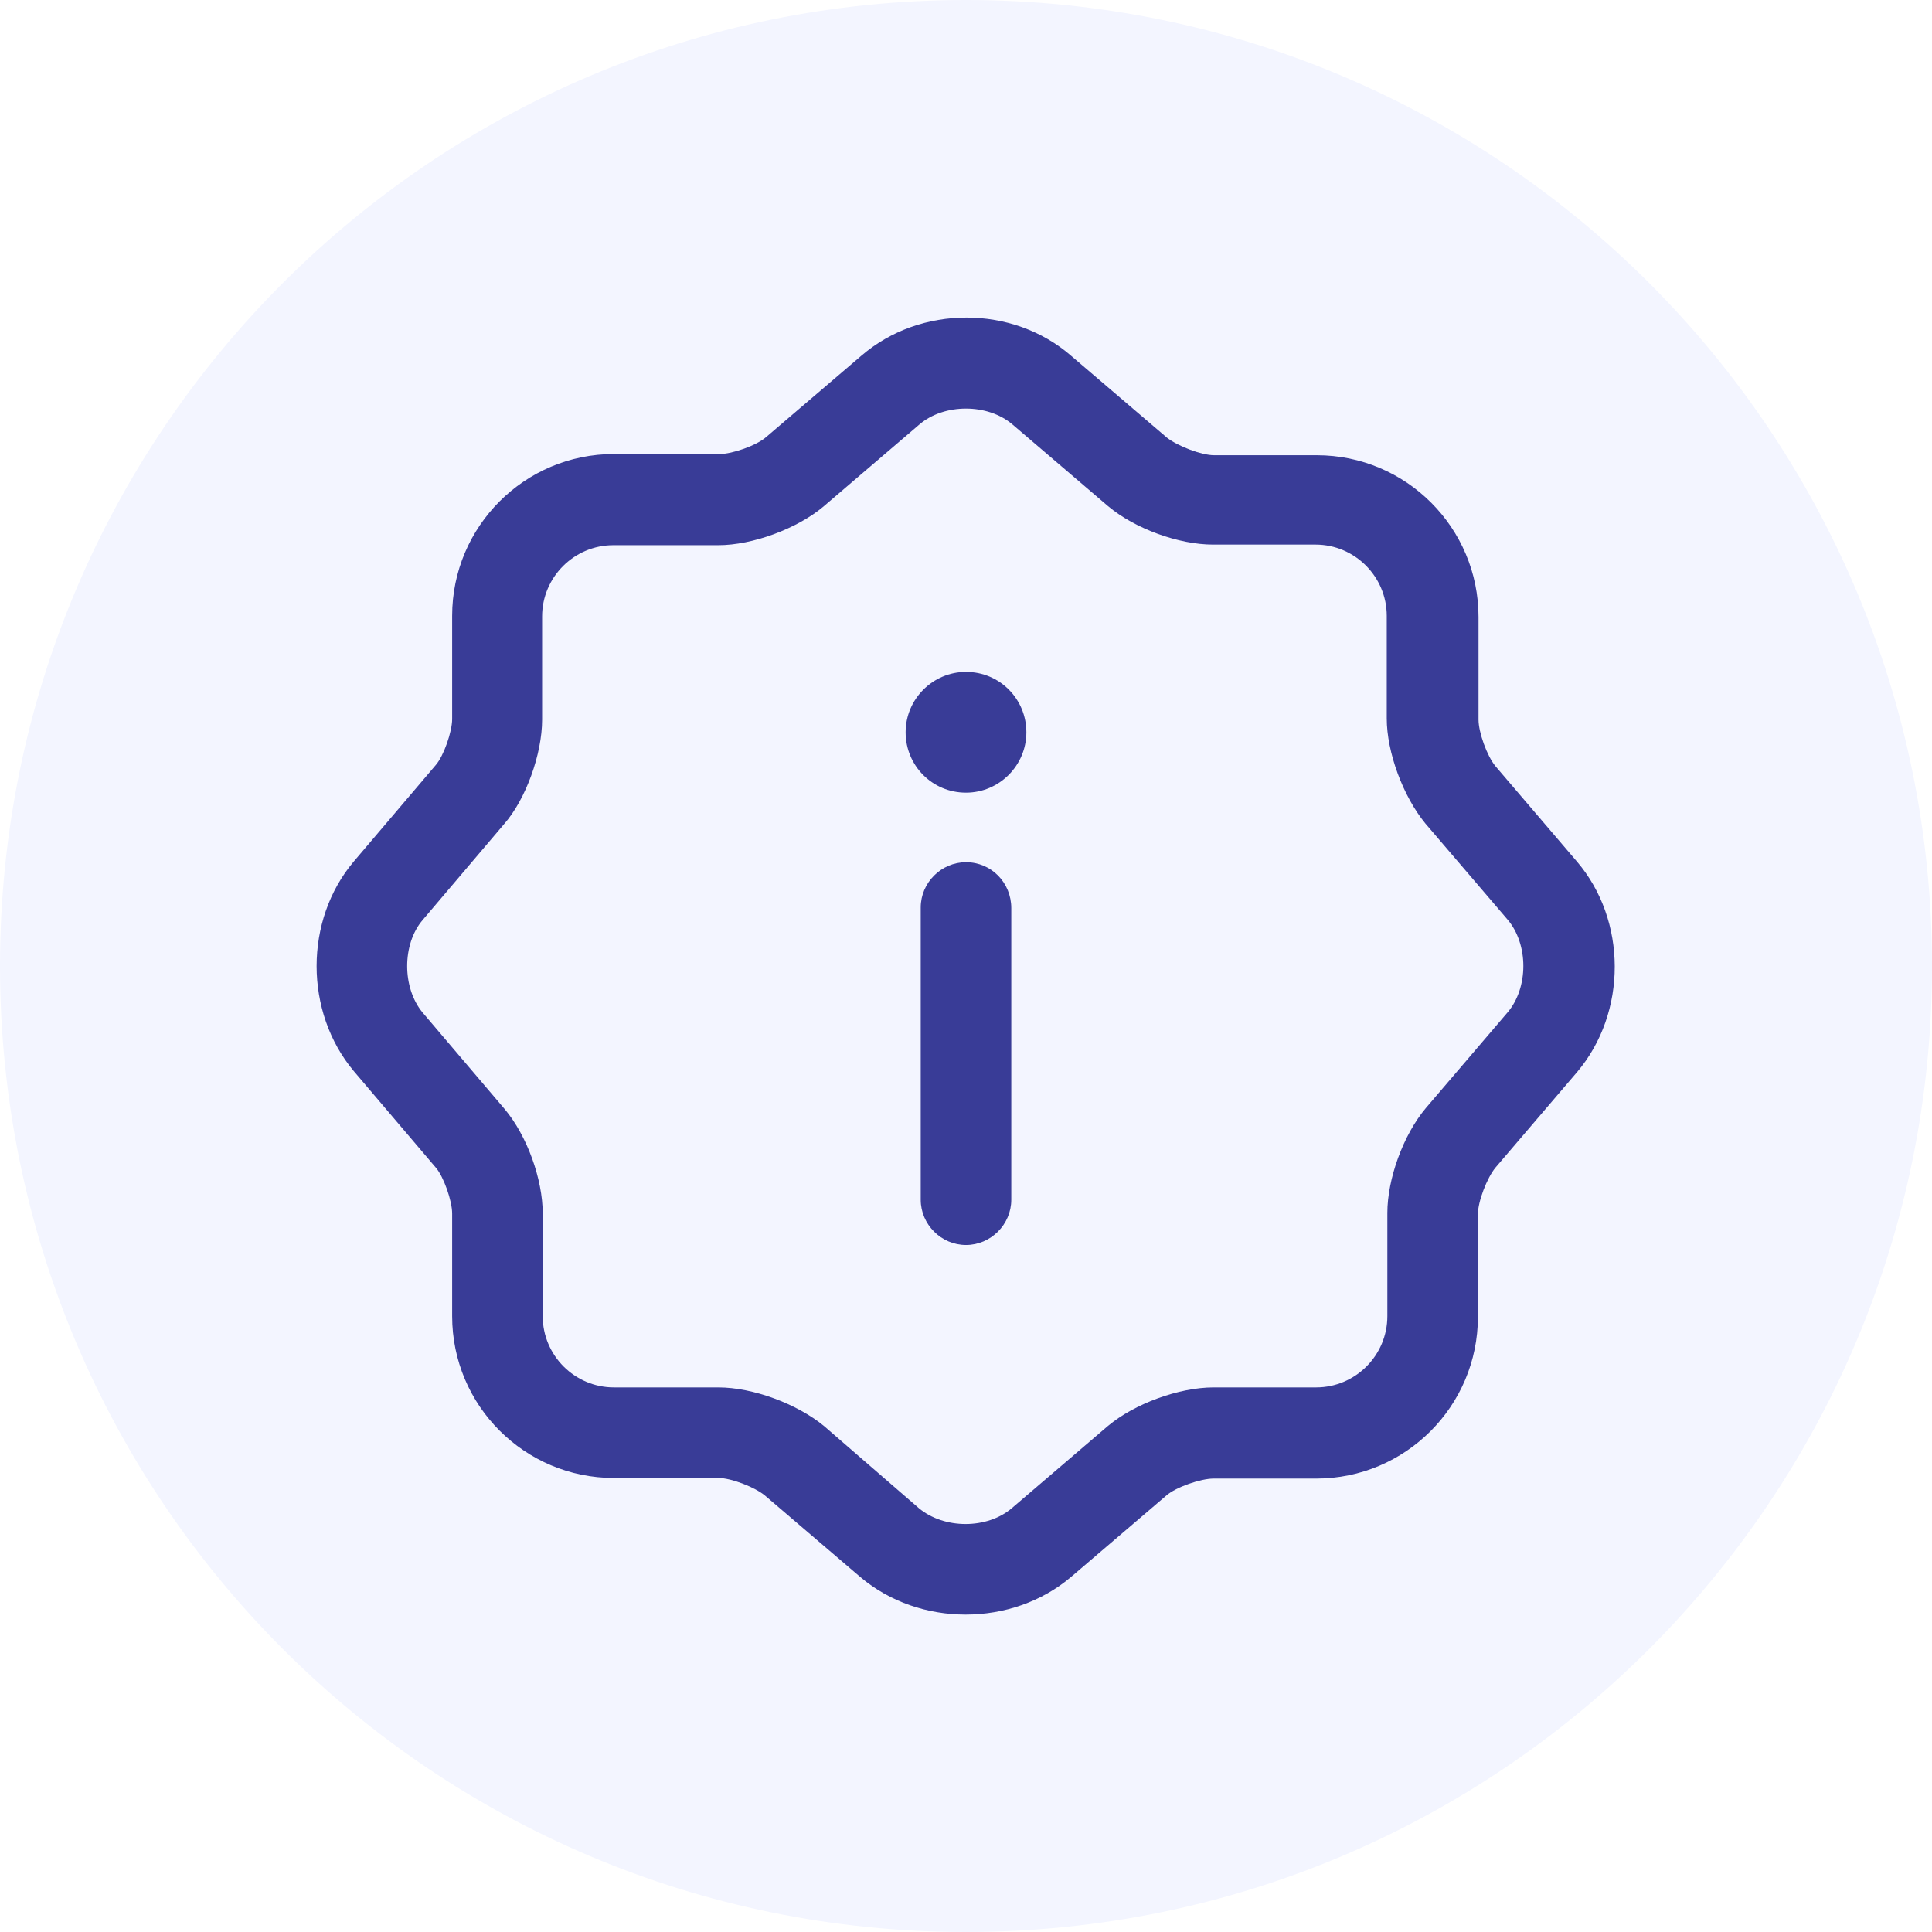
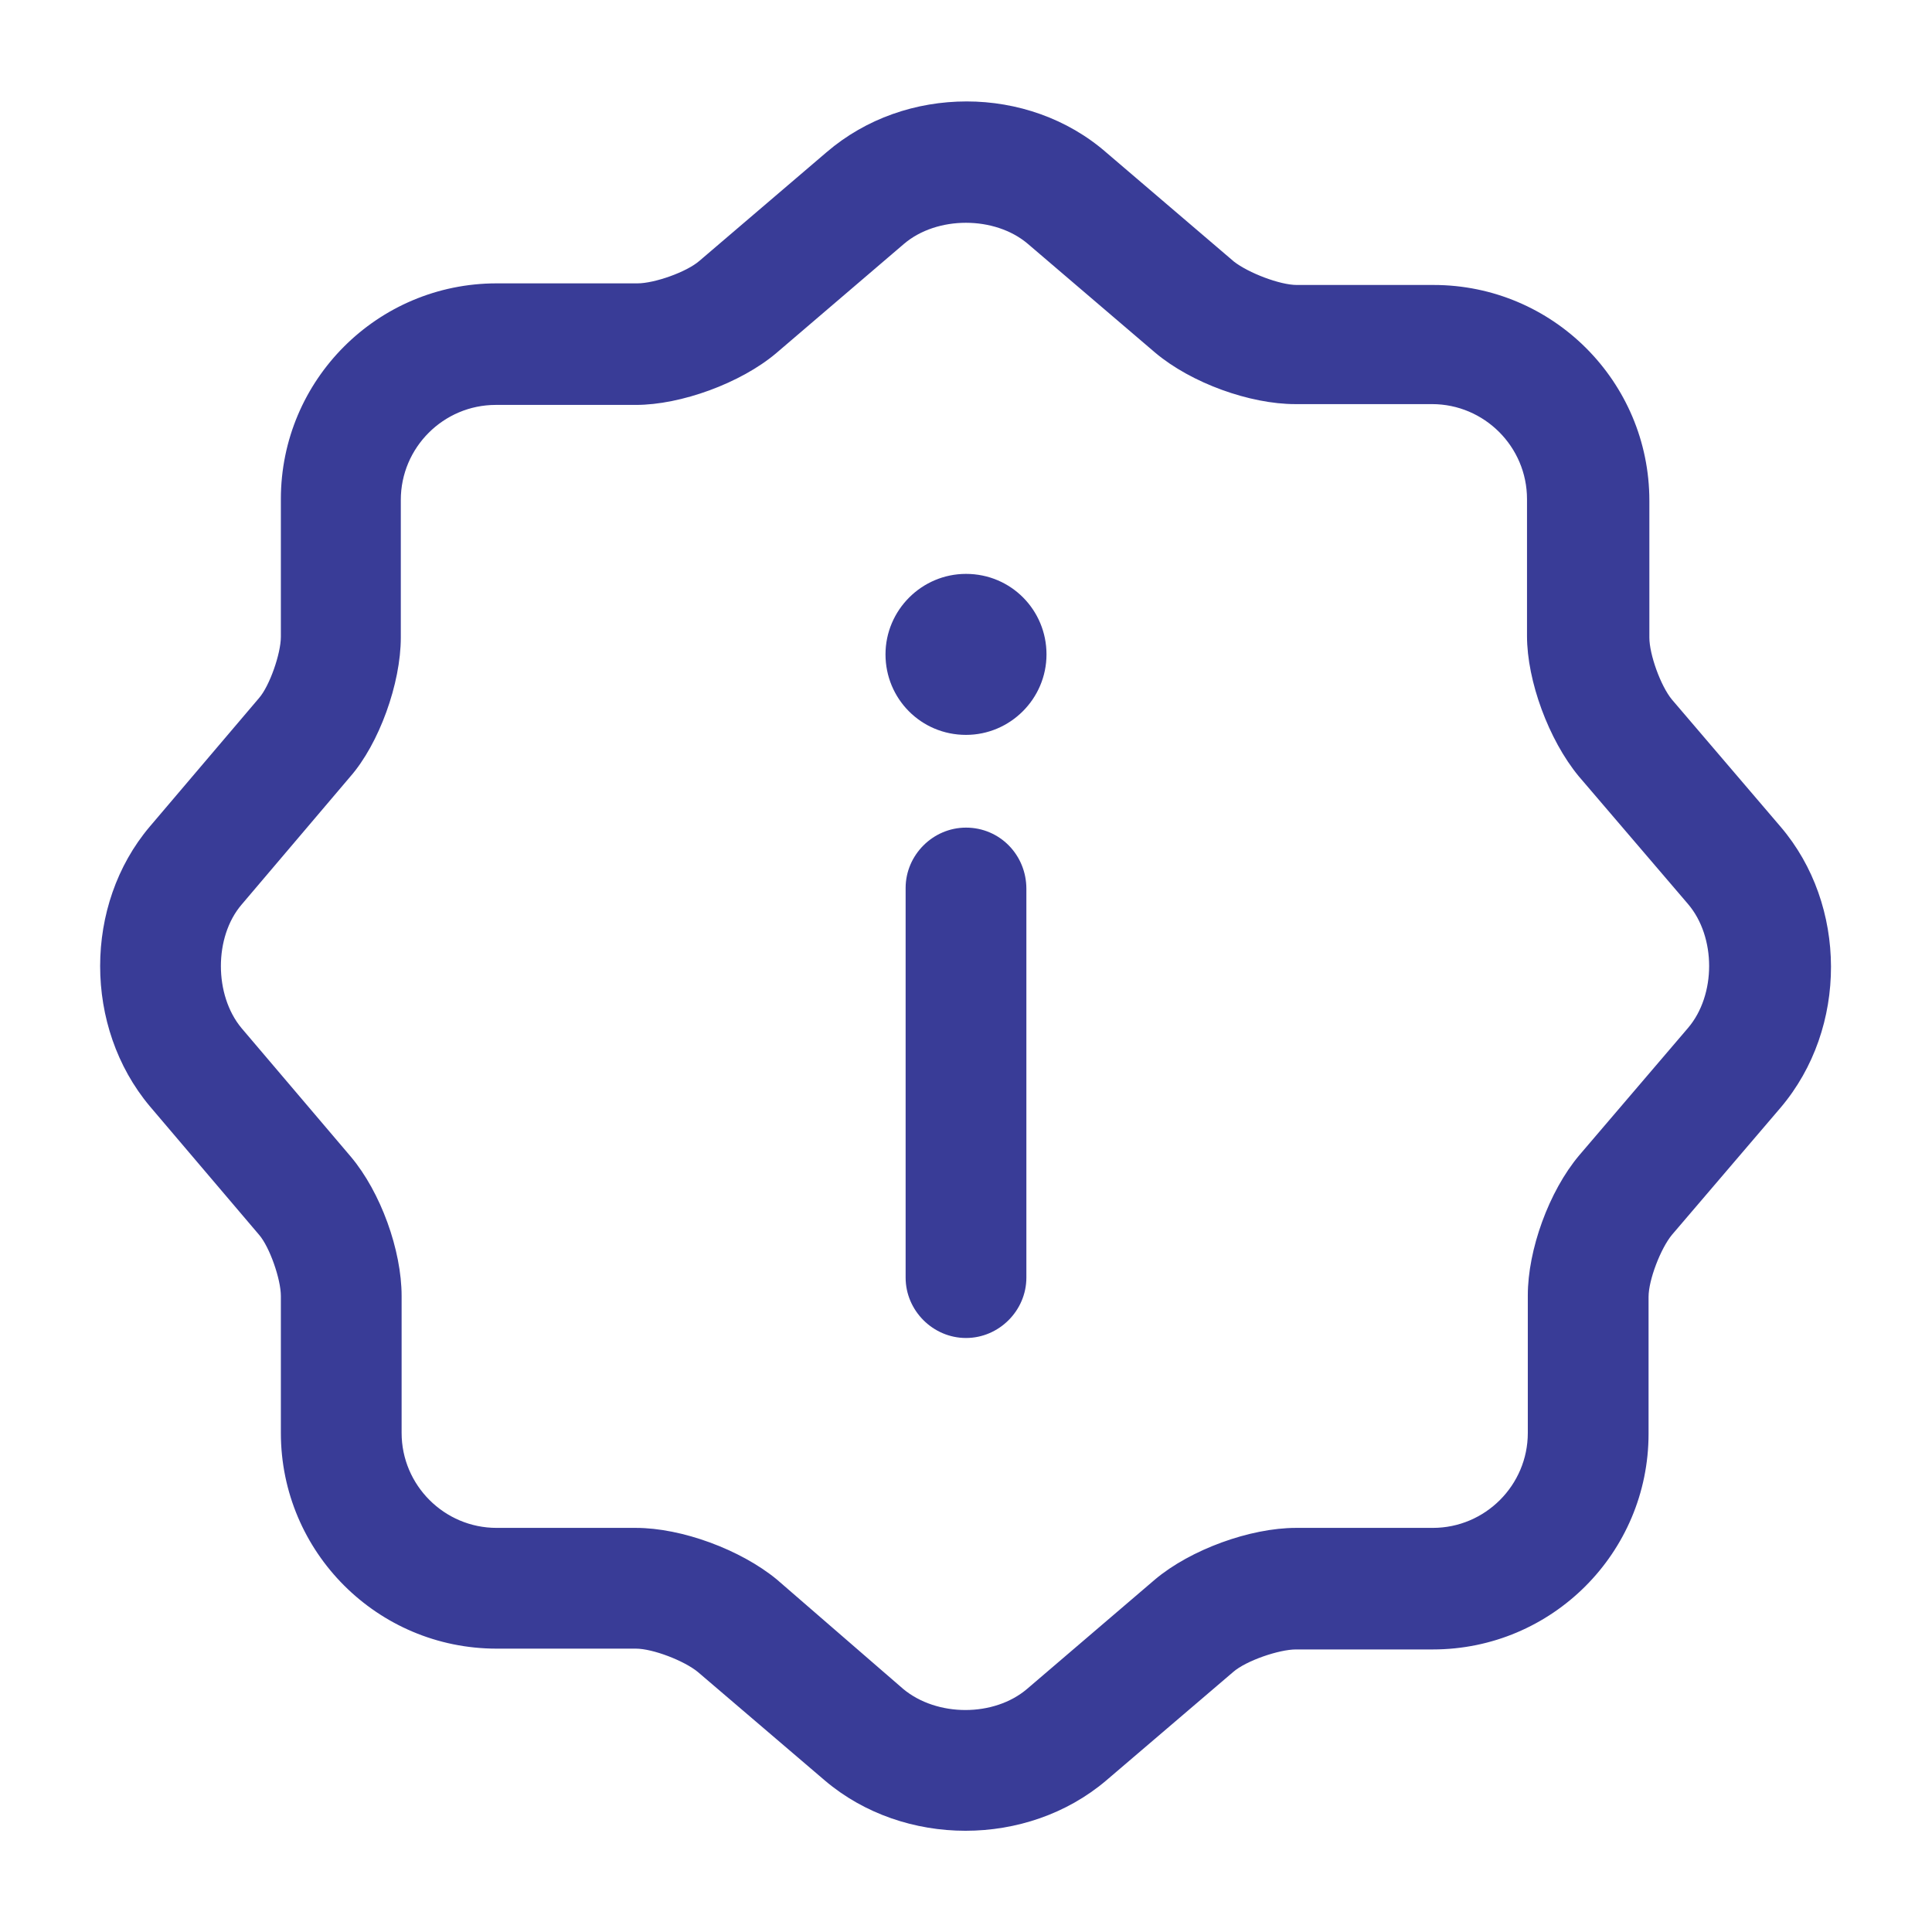
- <svg xmlns="http://www.w3.org/2000/svg" width="32" height="32" viewBox="0 0 32 32" fill="none">
-   <path d="M0 16C0 7.163 7.163 0 16 0V0C24.837 0 32 7.163 32 16V16C32 24.837 24.837 32 16 32V32C7.163 32 0 24.837 0 16V16Z" fill="#F3F5FF" />
-   <path d="M16.009 5.26C15.379 5.26 14.759 5.47 14.269 5.89L12.689 7.24C12.529 7.38 12.129 7.52 11.919 7.52L10.169 7.52C8.689 7.52 7.489 8.72 7.489 10.2L7.489 11.91C7.489 12.12 7.349 12.52 7.219 12.67L5.859 14.27C5.039 15.24 5.039 16.76 5.859 17.74L7.219 19.34C7.349 19.49 7.489 19.89 7.489 20.1L7.489 21.8C7.489 23.28 8.689 24.48 10.169 24.48L11.899 24.48C12.109 24.48 12.499 24.63 12.669 24.77L14.249 26.12C15.229 26.95 16.759 26.95 17.739 26.12L19.319 24.77C19.479 24.63 19.889 24.49 20.099 24.49L21.799 24.49C23.279 24.49 24.479 23.29 24.479 21.81L24.479 20.11C24.479 19.9 24.629 19.51 24.769 19.34L26.119 17.76C26.959 16.77 26.949 15.24 26.119 14.27L24.769 12.69C24.629 12.52 24.489 12.13 24.489 11.92L24.489 10.22C24.489 8.74 23.289 7.54 21.809 7.54L20.109 7.54C19.899 7.54 19.509 7.39 19.329 7.25L17.749 5.9C17.259 5.47 16.629 5.26 16.009 5.26ZM10.169 22.98C9.519 22.98 8.989 22.45 8.989 21.8L8.989 20.1C8.989 19.53 8.729 18.81 8.359 18.37L6.999 16.77C6.659 16.36 6.659 15.64 6.999 15.24L8.349 13.65C8.709 13.24 8.979 12.49 8.979 11.92L8.979 10.21C8.979 9.56 9.509 9.03 10.159 9.03L11.899 9.03C12.459 9.03 13.199 8.76 13.639 8.39L15.229 7.03C15.639 6.68 16.359 6.68 16.769 7.03L18.349 8.38C18.799 8.76 19.529 9.02 20.089 9.02L21.789 9.02C22.439 9.02 22.969 9.55 22.969 10.2L22.969 11.9C22.969 12.46 23.239 13.19 23.609 13.64L24.969 15.23C25.319 15.64 25.319 16.36 24.969 16.77L23.619 18.35C23.239 18.8 22.979 19.53 22.979 20.09L22.979 21.8C22.979 22.45 22.449 22.98 21.799 22.98L20.099 22.98C19.529 22.98 18.789 23.25 18.349 23.62L16.759 24.98C16.349 25.33 15.639 25.33 15.219 24.98L13.649 23.62C13.199 23.25 12.469 22.98 11.899 22.98L10.169 22.98Z" fill="#393C97" />
-   <path d="M16 11.129C15.45 11.129 15 11.579 15 12.129C15 12.679 15.44 13.129 16 13.129C16.55 13.129 17 12.679 17 12.129C17 11.579 16.56 11.129 16 11.129Z" fill="#393C97" />
-   <path d="M16 14.281C15.59 14.281 15.25 14.621 15.25 15.031L15.25 19.871C15.25 20.281 15.59 20.621 16 20.621C16.41 20.621 16.75 20.281 16.75 19.871L16.75 15.041C16.75 14.621 16.42 14.281 16 14.281Z" fill="#393C97" />
+ <svg xmlns="http://www.w3.org/2000/svg" width="24" height="24" viewBox="0 0 24 24" fill="none">
+   <path d="M12.009 1.26C11.379 1.26 10.759 1.47 10.269 1.89L8.689 3.24C8.529 3.38 8.129 3.52 7.919 3.52L6.169 3.52C4.689 3.52 3.489 4.72 3.489 6.2L3.489 7.91C3.489 8.12 3.349 8.52 3.219 8.67L1.859 10.27C1.039 11.24 1.039 12.76 1.859 13.74L3.219 15.34C3.349 15.49 3.489 15.89 3.489 16.1L3.489 17.8C3.489 19.28 4.689 20.48 6.169 20.48L7.899 20.48C8.109 20.48 8.499 20.63 8.669 20.77L10.249 22.12C11.229 22.95 12.759 22.95 13.739 22.12L15.319 20.77C15.479 20.63 15.889 20.49 16.099 20.49L17.799 20.49C19.279 20.49 20.479 19.29 20.479 17.81L20.479 16.11C20.479 15.9 20.629 15.51 20.769 15.34L22.119 13.76C22.959 12.77 22.949 11.24 22.119 10.27L20.769 8.69C20.629 8.52 20.489 8.13 20.489 7.92L20.489 6.22C20.489 4.74 19.289 3.54 17.809 3.54L16.109 3.54C15.899 3.54 15.509 3.39 15.329 3.25L13.749 1.9C13.259 1.47 12.629 1.26 12.009 1.26ZM6.169 18.98C5.519 18.98 4.989 18.45 4.989 17.8L4.989 16.1C4.989 15.53 4.729 14.81 4.359 14.37L2.999 12.77C2.659 12.36 2.659 11.64 2.999 11.24L4.349 9.65C4.709 9.24 4.979 8.49 4.979 7.92L4.979 6.21C4.979 5.56 5.509 5.03 6.159 5.03L7.899 5.03C8.459 5.03 9.199 4.76 9.639 4.39L11.229 3.03C11.639 2.68 12.359 2.68 12.769 3.03L14.349 4.38C14.799 4.76 15.529 5.02 16.089 5.02L17.789 5.02C18.439 5.02 18.969 5.55 18.969 6.2L18.969 7.9C18.969 8.46 19.239 9.19 19.609 9.64L20.969 11.23C21.319 11.64 21.319 12.36 20.969 12.77L19.619 14.35C19.239 14.8 18.979 15.53 18.979 16.09L18.979 17.8C18.979 18.45 18.449 18.98 17.799 18.98L16.099 18.98C15.529 18.98 14.789 19.25 14.349 19.62L12.759 20.98C12.349 21.33 11.639 21.33 11.219 20.98L9.649 19.62C9.199 19.25 8.469 18.98 7.899 18.98L6.169 18.98Z" fill="#393C97" />
+   <path d="M12 7.129C11.45 7.129 11 7.579 11 8.129C11 8.679 11.44 9.129 12 9.129C12.55 9.129 13 8.679 13 8.129C13 7.579 12.56 7.129 12 7.129Z" fill="#393C97" />
+   <path d="M12 10.281C11.59 10.281 11.25 10.621 11.25 11.031L11.25 15.871C11.25 16.281 11.59 16.621 12 16.621C12.41 16.621 12.75 16.281 12.75 15.871L12.75 11.041C12.75 10.621 12.42 10.281 12 10.281Z" fill="#393C97" />
</svg>
